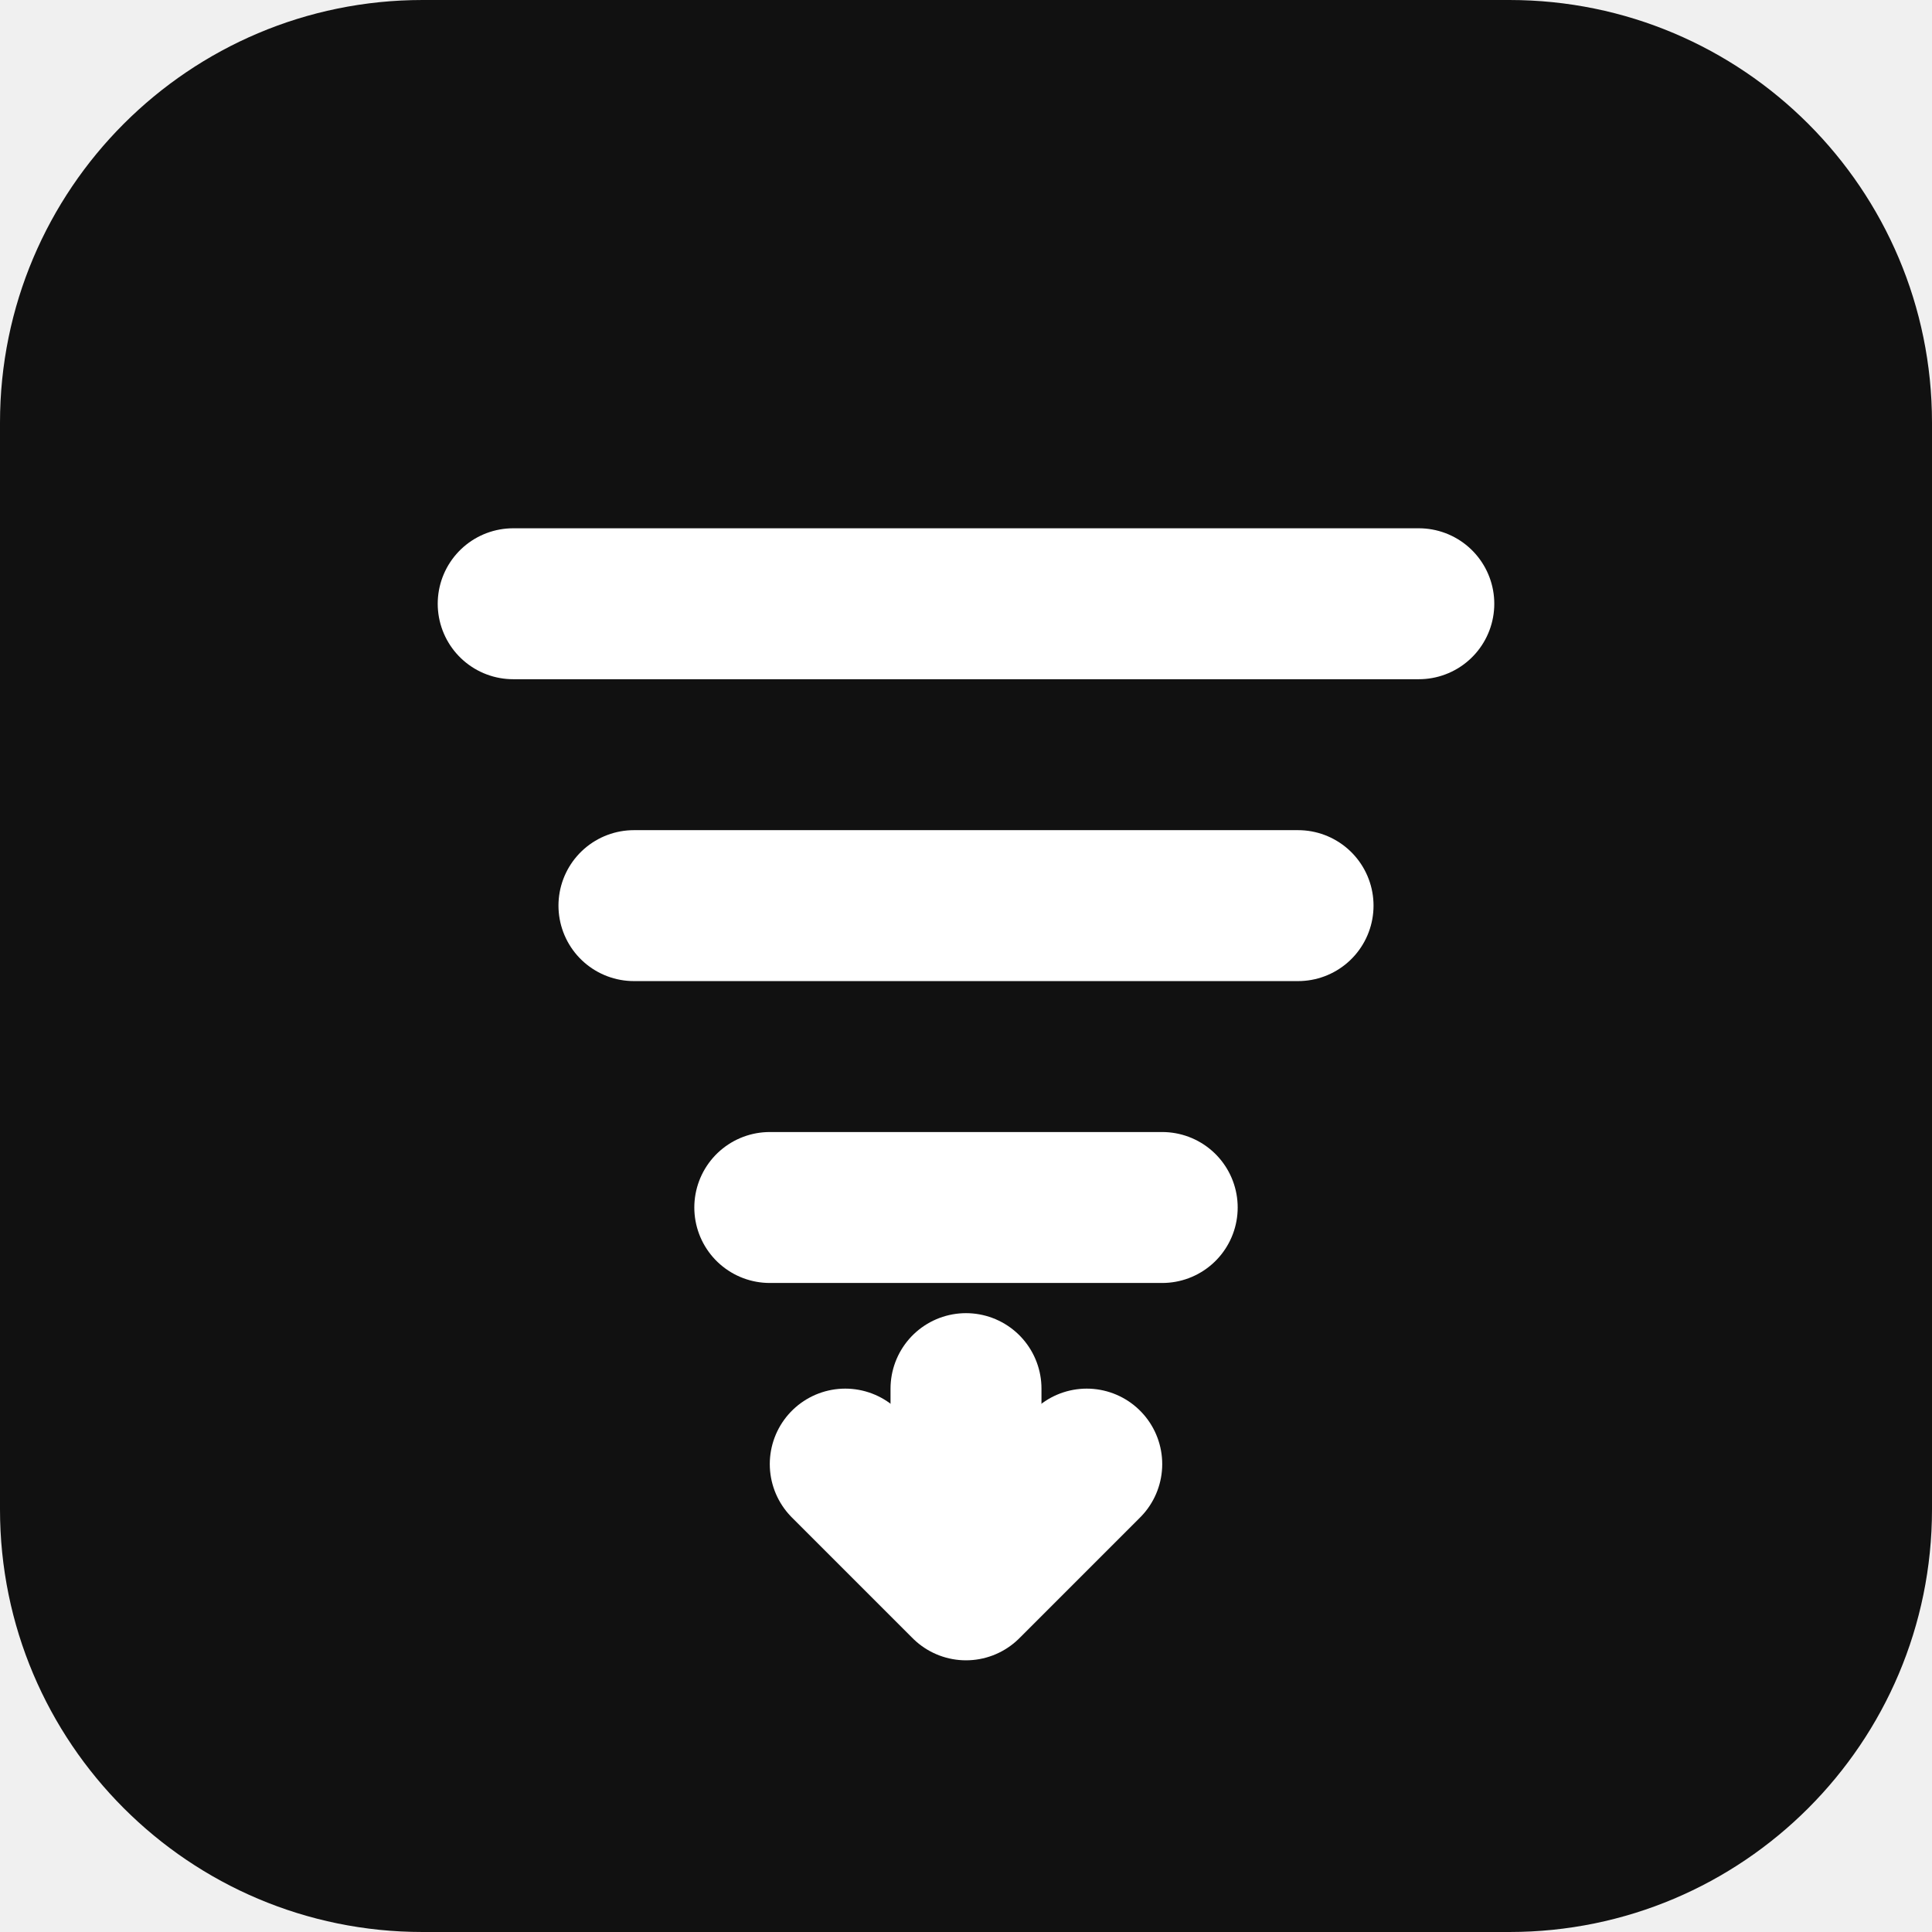
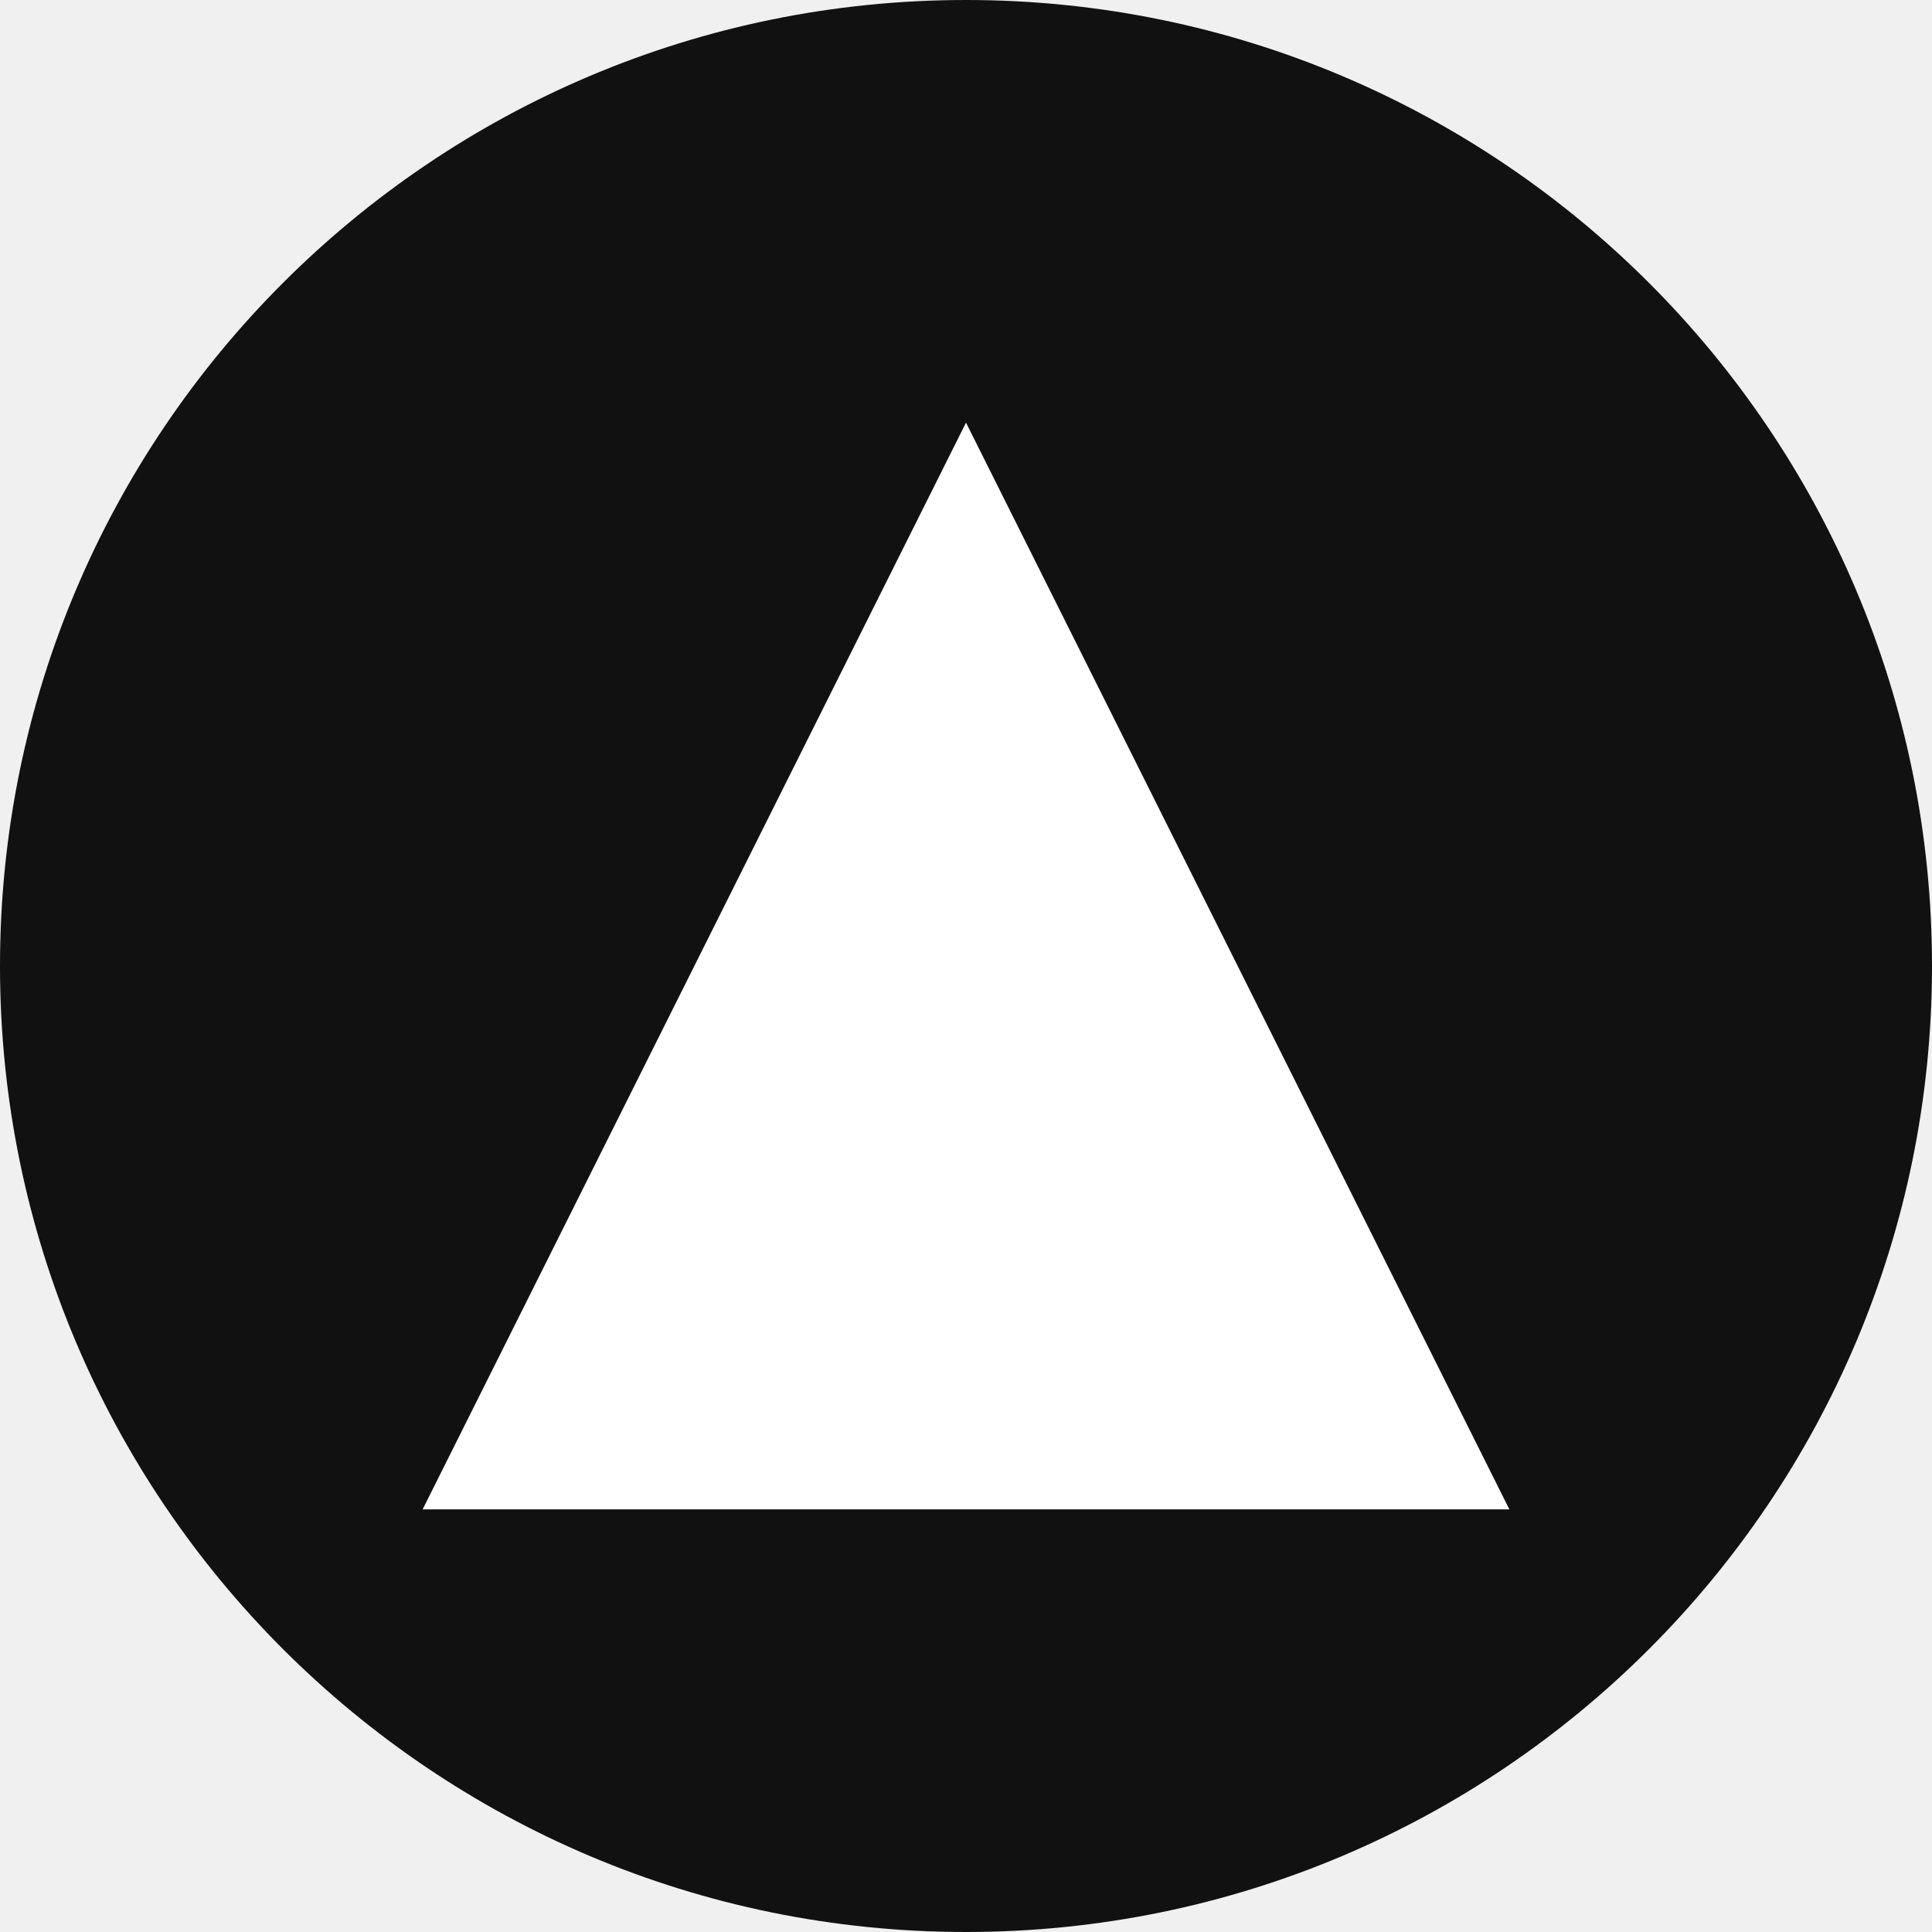
<svg xmlns="http://www.w3.org/2000/svg" width="128" height="128" viewBox="0 0 128 128" fill="none">
-   <rect width="128" height="128" rx="28" fill="#111111" />
-   <path d="M24 34C24 28.477 28.477 24 34 24H94C99.523 24 104 28.477 104 34V94C104 99.523 99.523 104 94 104H34C28.477 104 24 99.523 24 94V34Z" stroke="#111111" stroke-width="2" />
-   <path d="M34 40H94" stroke="white" stroke-width="10" stroke-linecap="round" />
-   <path d="M42 60H86" stroke="white" stroke-width="10" stroke-linecap="round" />
-   <path d="M51 80H77" stroke="white" stroke-width="10" stroke-linecap="round" />
-   <path d="M64 92V104" stroke="white" stroke-width="10" stroke-linecap="round" />
-   <path d="M56 97L64 105L72 97" stroke="white" stroke-width="10" stroke-linecap="round" stroke-linejoin="round" />
+   <circle cx="64" cy="64" r="64" fill="#111111" />
+   <path d="M64 28L100 100H28L64 28Z" fill="white" />
</svg>
